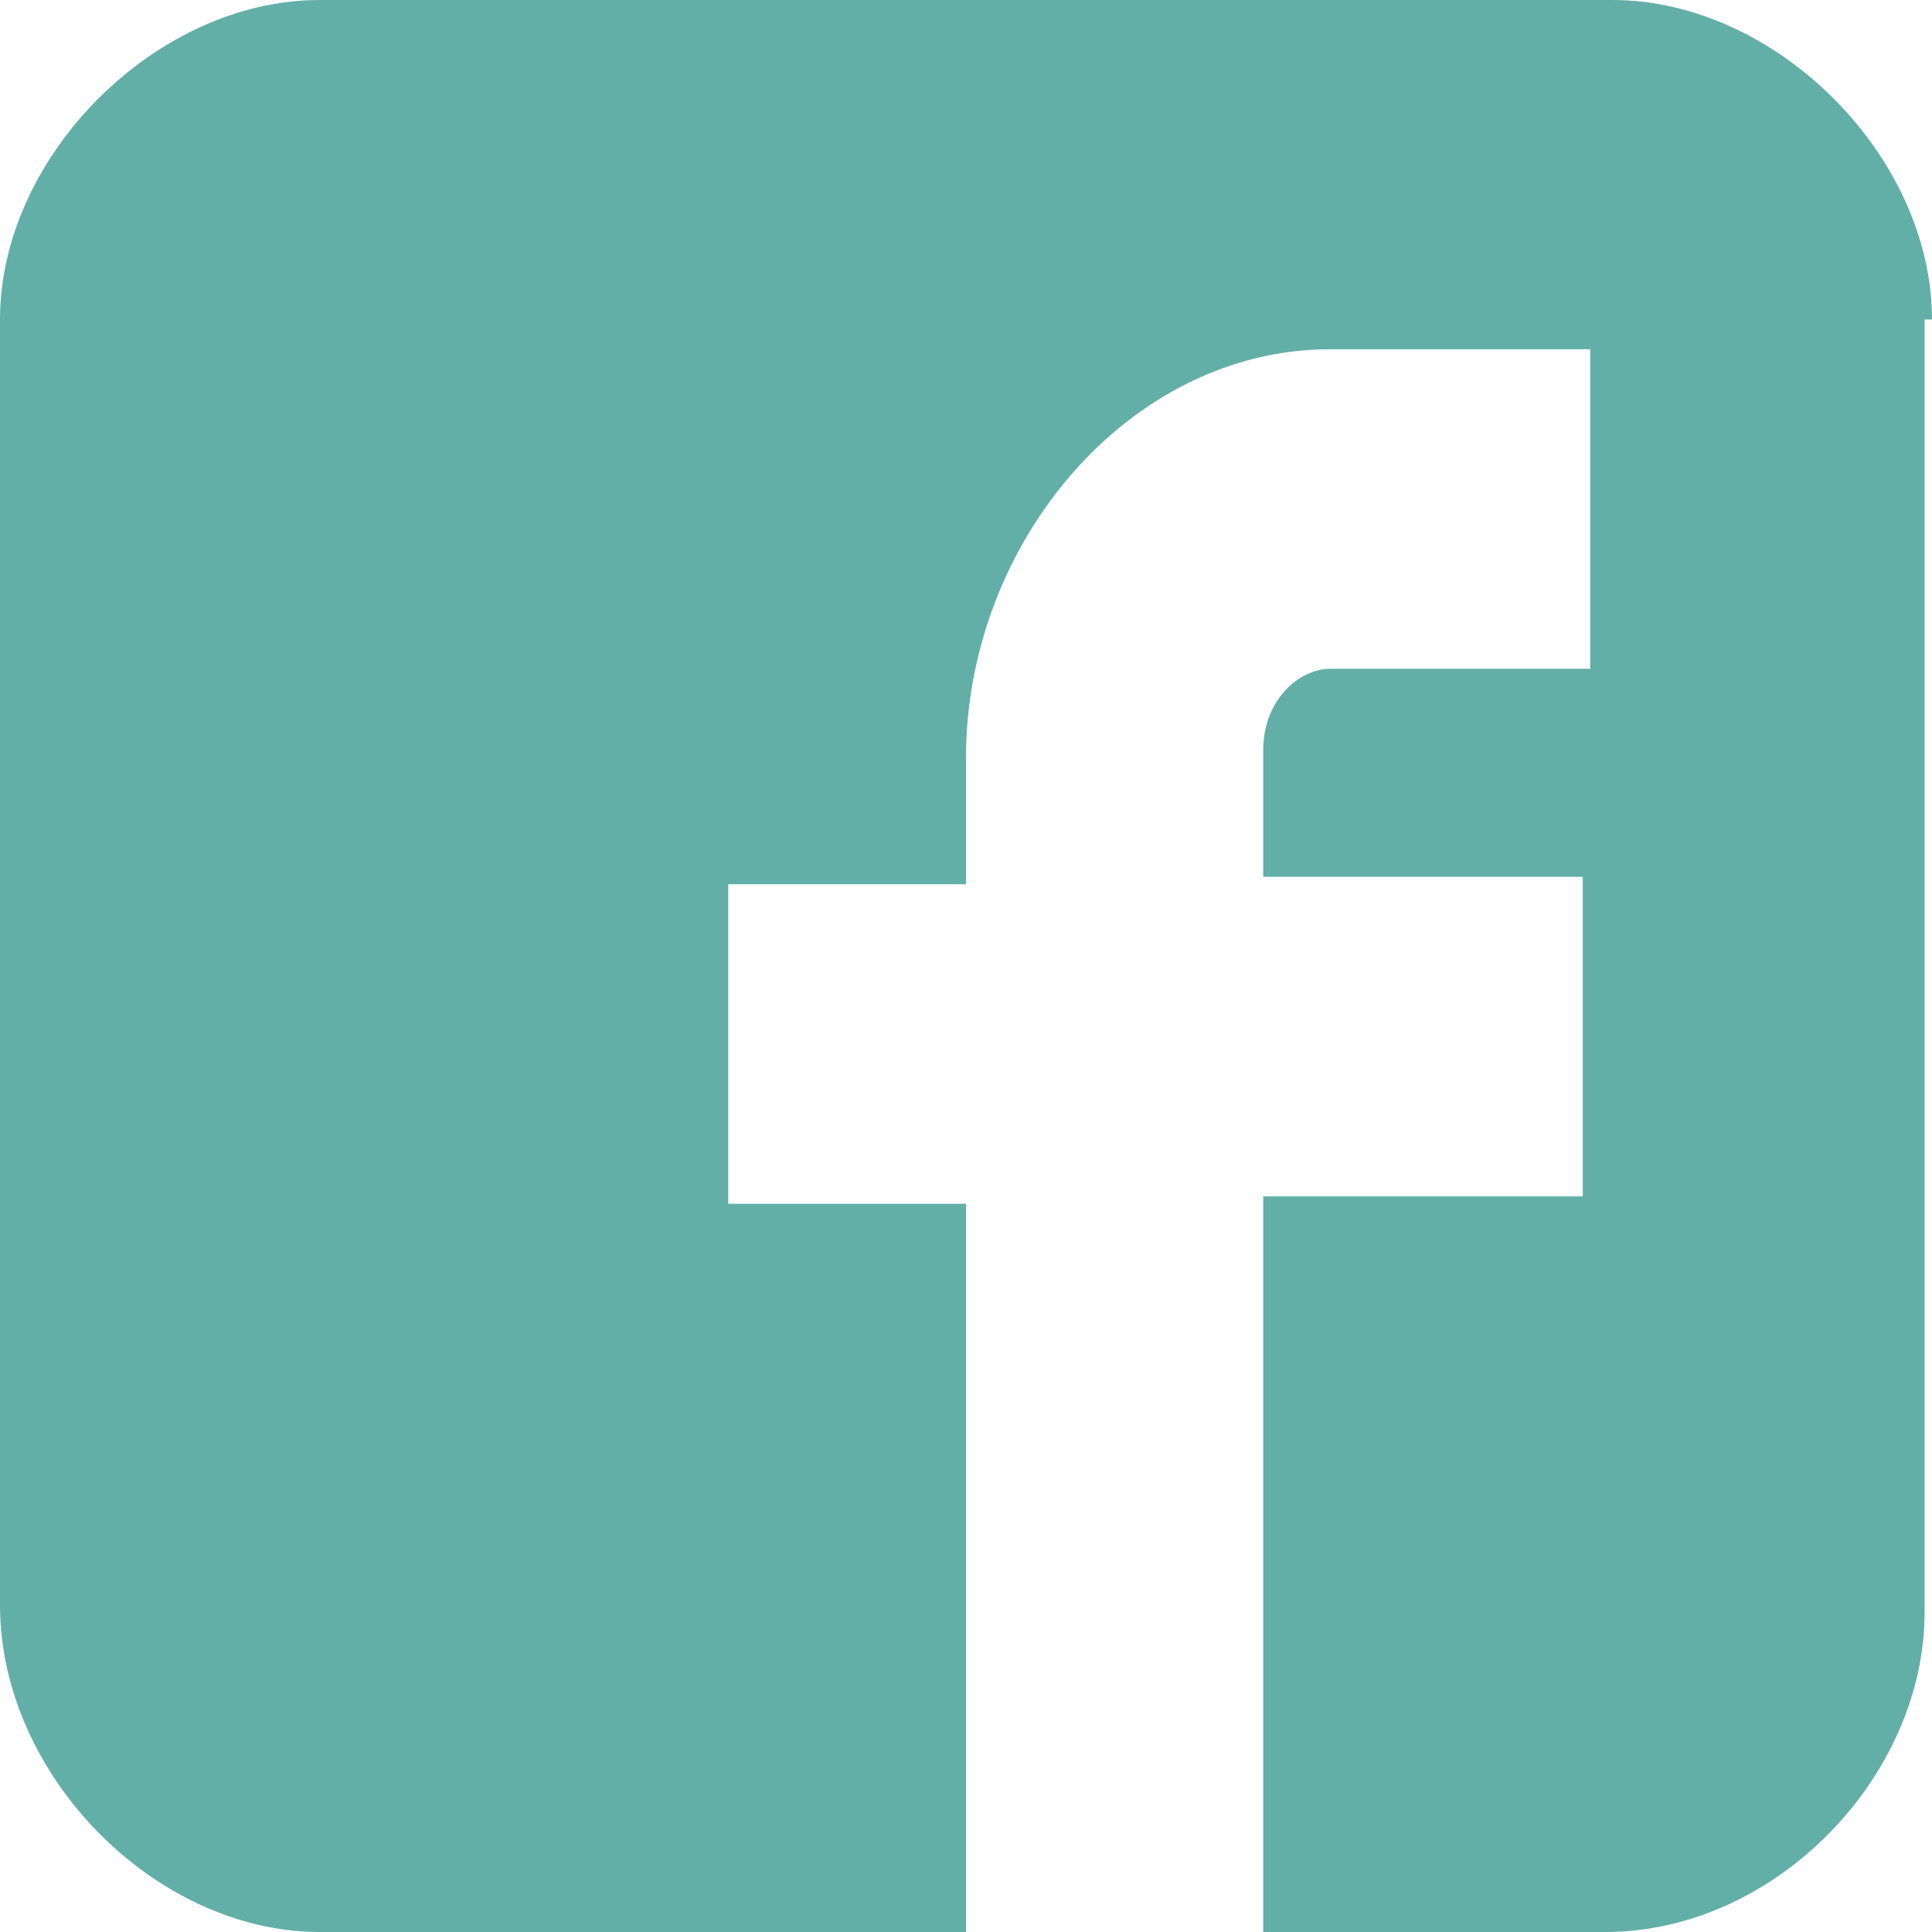
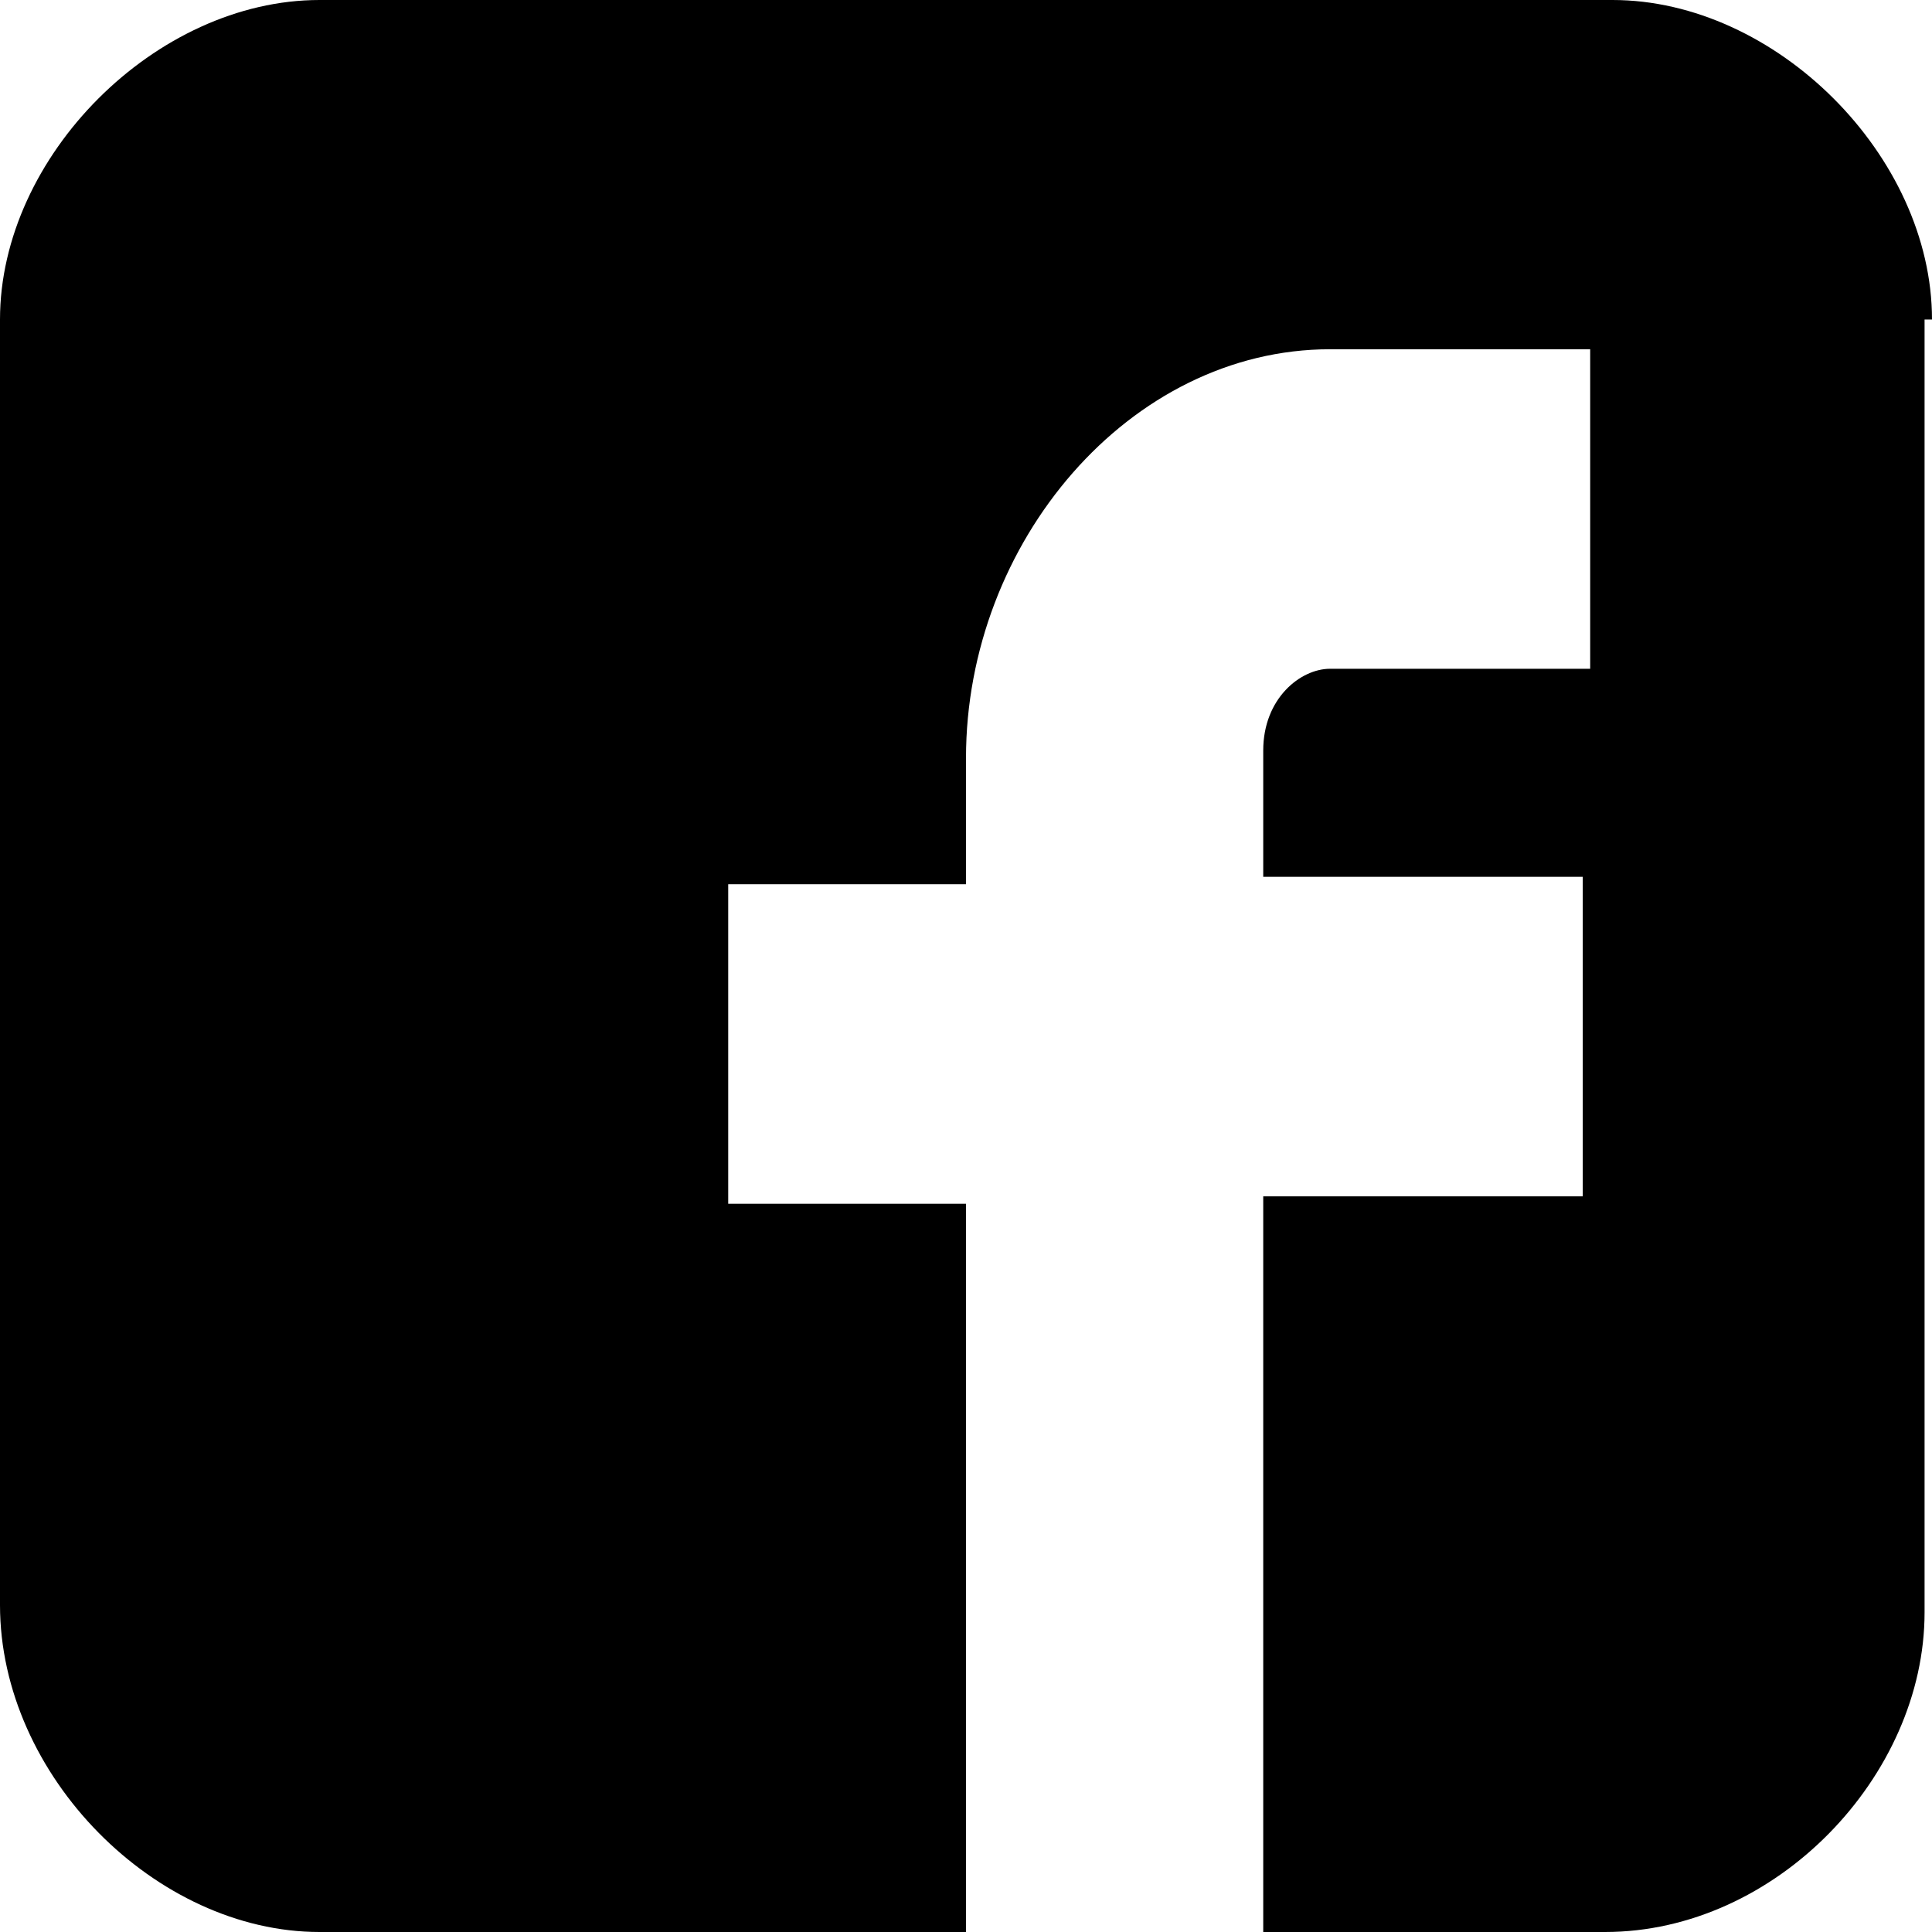
- <svg xmlns="http://www.w3.org/2000/svg" fill="#62AFA7" version="1.1" id="Capa_1" x="0px" y="0px" viewBox="0 0 26 26" style="enable-background:new 0 0 26 26;" xml:space="preserve">
+ <svg xmlns="http://www.w3.org/2000/svg" fill="#000" version="1.1" id="Capa_1" x="0px" y="0px" viewBox="0 0 26 26" style="enable-background:new 0 0 26 26;" xml:space="preserve">
  <path id="Facebook__x28_alt_x29_" class="st0" d="M26,4.3C26,2.1,23.9,0,21.7,0H4.3C2.1,0,0,2.1,0,4.3v17.3C0,23.9,2.1,26,4.3,26   H13v-9.8H9.8v-4.3H13v-1.7c0-2.9,2.2-5.5,4.9-5.5h3.5V9h-3.5C17.5,9,17,9.4,17,10.1v1.7h4.3v4.3H17V26h4.6c2.3,0,4.3-2.1,4.3-4.3   V4.3z" />
</svg>
